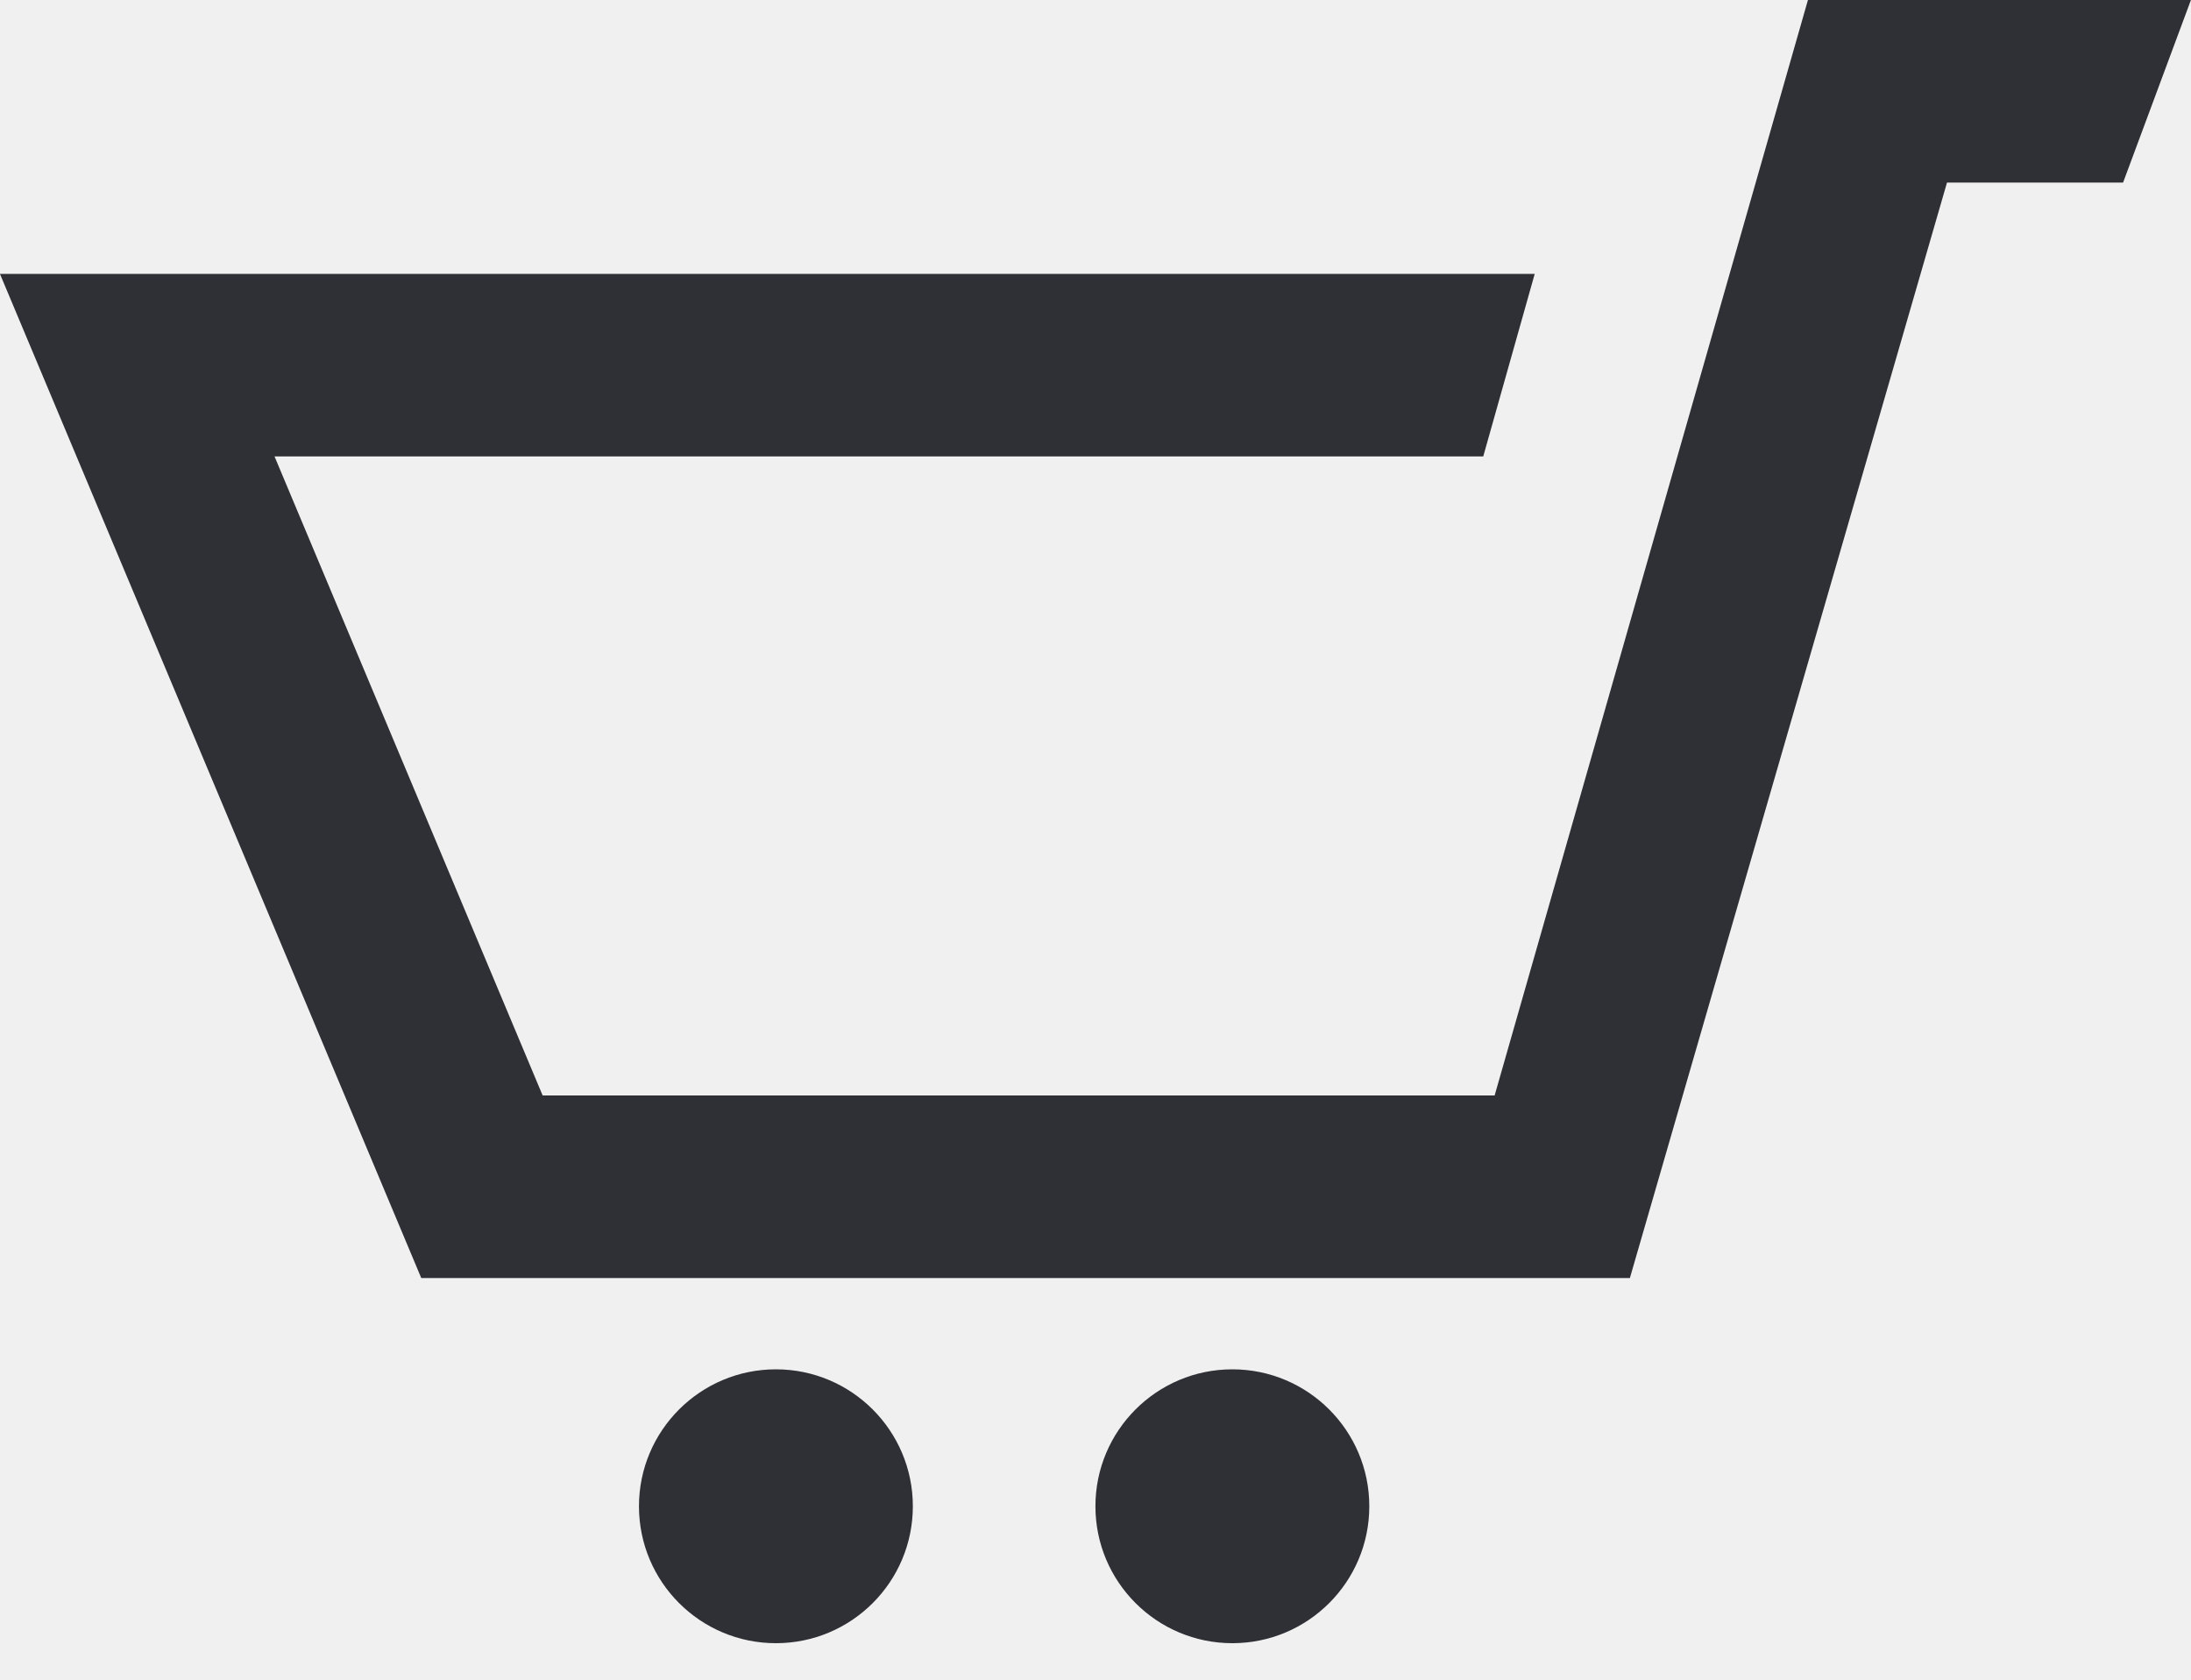
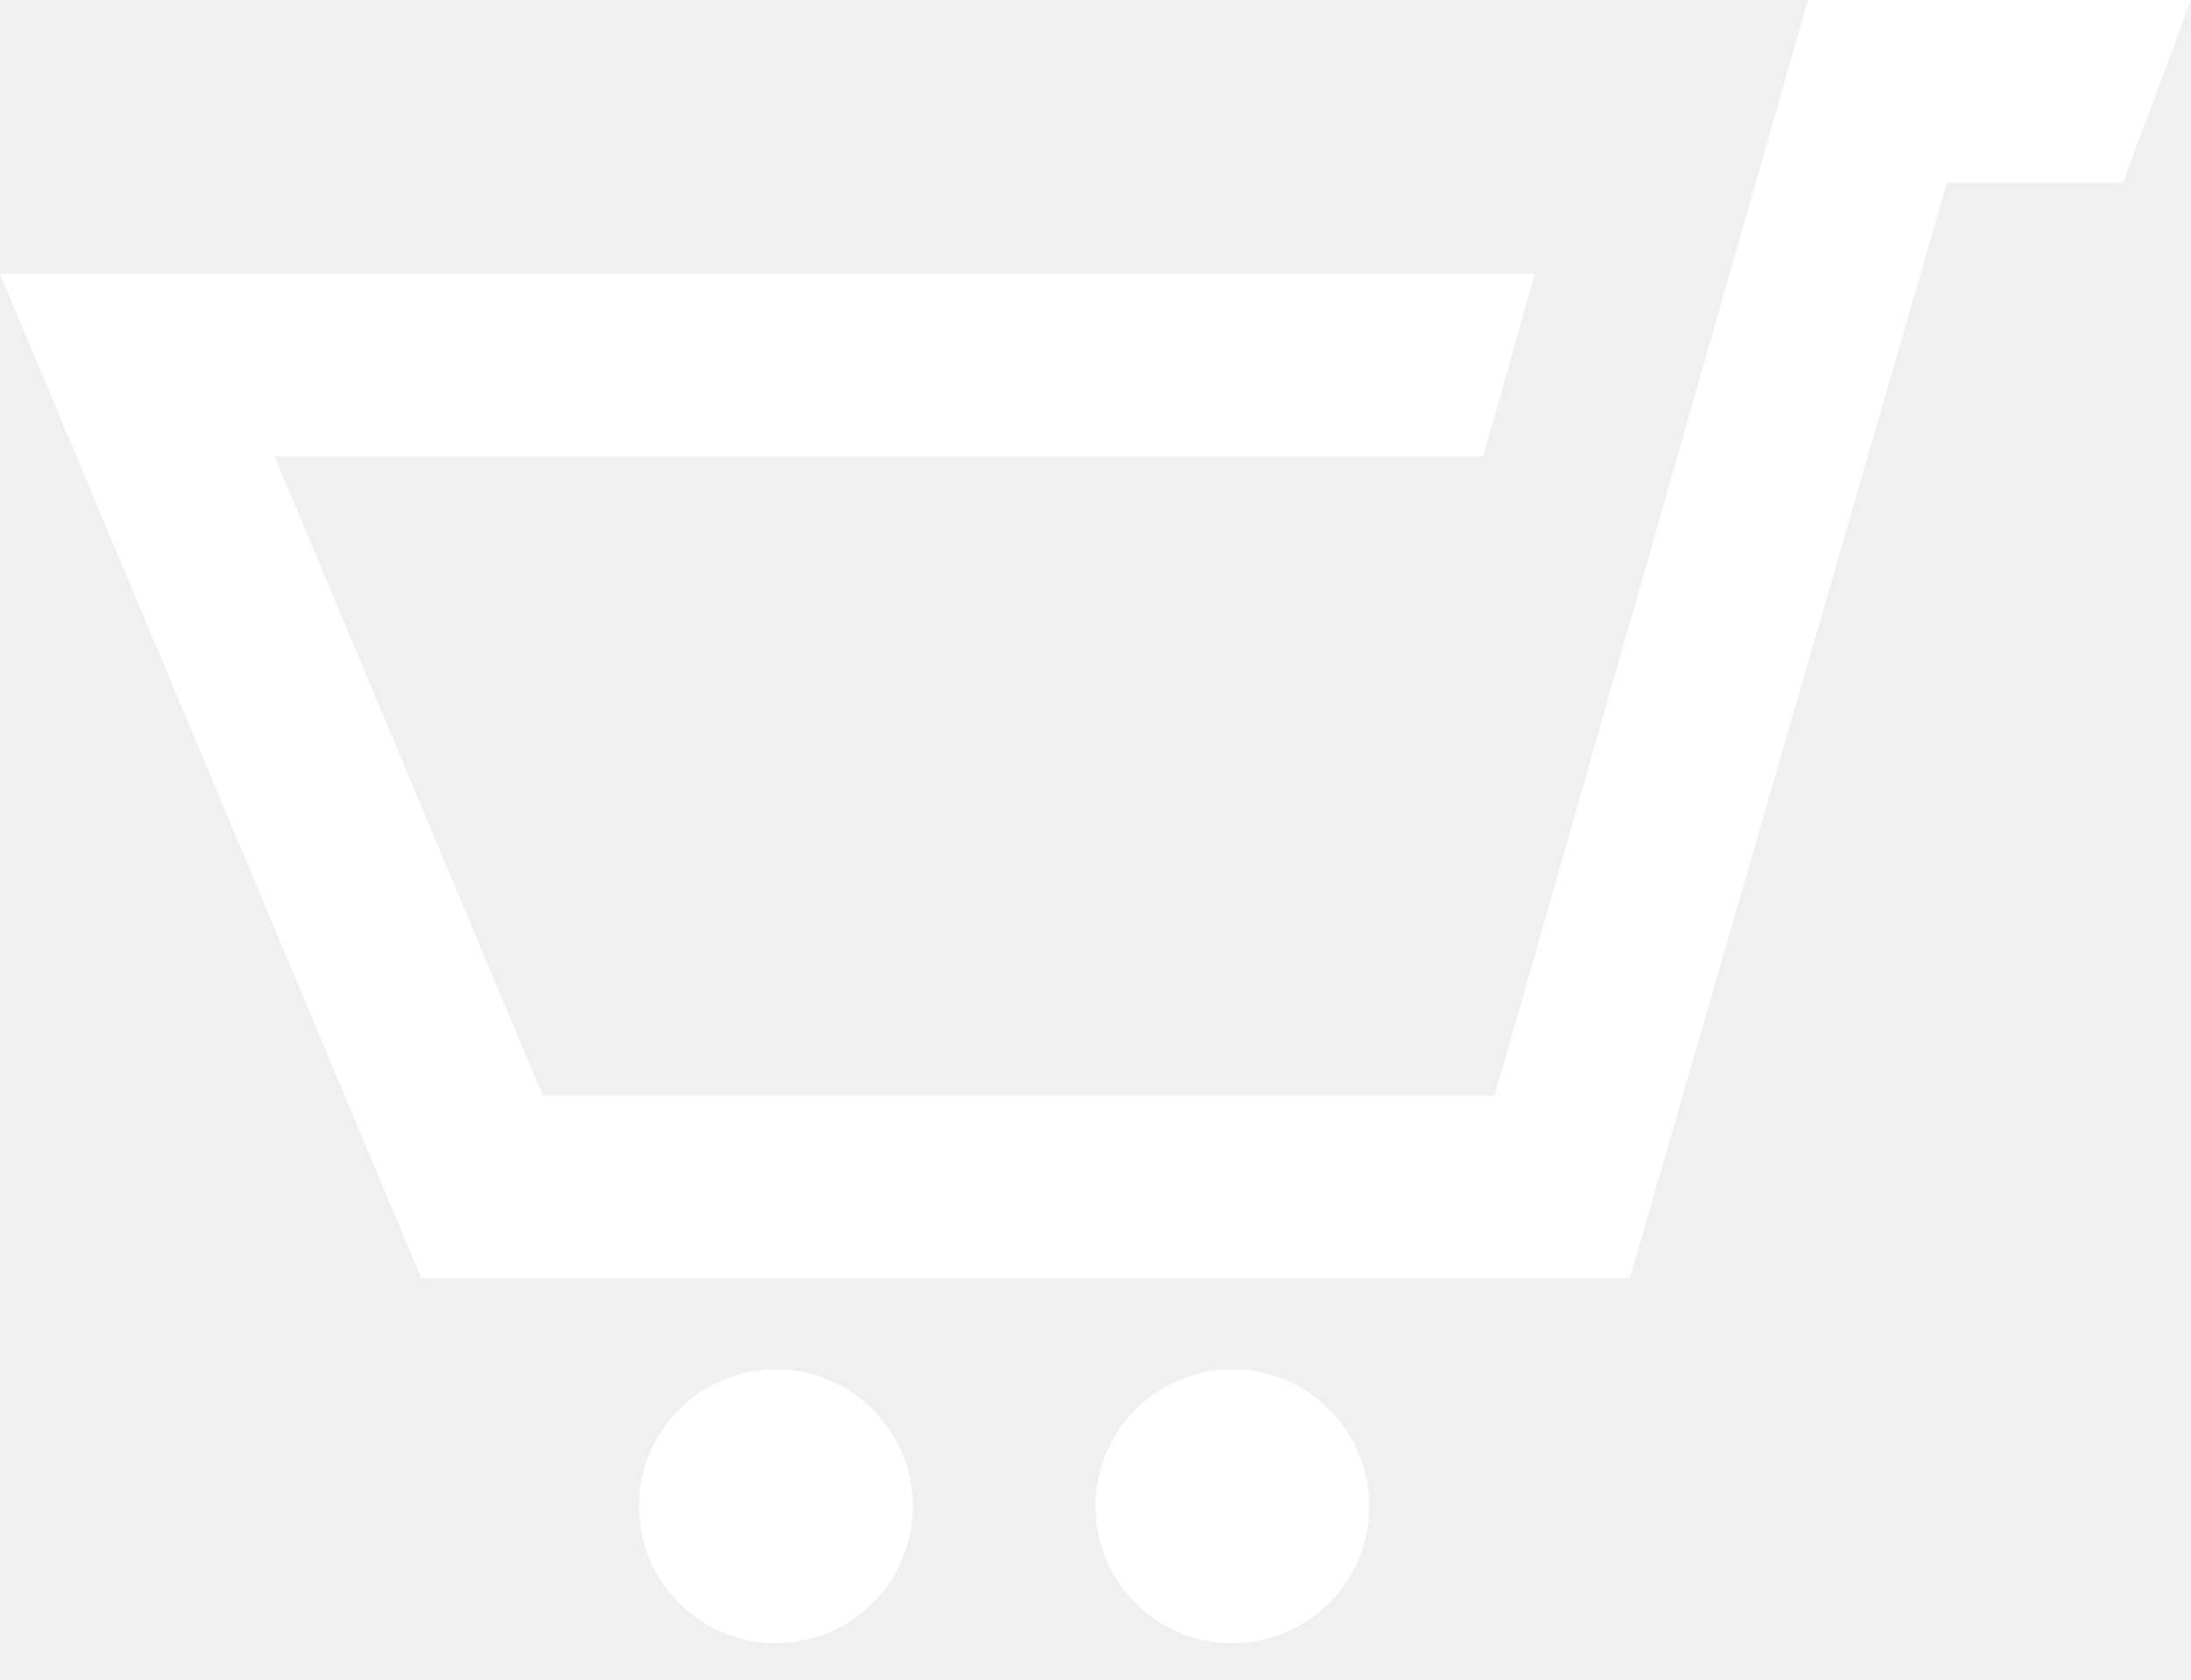
<svg xmlns="http://www.w3.org/2000/svg" width="30" height="23" viewBox="0 0 30 23" fill="none">
-   <path d="M29.999 0L29.07 2.5H26.659L22.317 17.5H5.768L-0.001 3.75H21.014L20.309 6.25H3.759L7.43 15H20.465L24.755 0H29.999ZM10.624 18.75C9.589 18.75 8.749 19.59 8.749 20.625C8.749 21.661 9.589 22.5 10.624 22.5C11.659 22.5 12.499 21.661 12.499 20.625C12.499 19.59 11.659 18.75 10.624 18.75ZM19.249 10L16.874 18.75C15.839 18.75 14.999 19.589 14.999 20.625C14.999 21.661 15.839 22.5 16.874 22.5C17.909 22.5 18.749 21.661 18.749 20.625C18.749 19.59 17.909 18.75 16.874 18.75L19.249 10Z" fill="#2F3035" />
+   <path d="M29.999 0L29.07 2.5H26.659L22.317 17.5H5.768L-0.001 3.75H21.014L20.309 6.25H3.759L7.43 15H20.465L24.755 0H29.999ZM10.624 18.75C9.589 18.75 8.749 19.59 8.749 20.625C8.749 21.661 9.589 22.5 10.624 22.5C11.659 22.5 12.499 21.661 12.499 20.625C12.499 19.59 11.659 18.75 10.624 18.75ZM19.249 10L16.874 18.75C15.839 18.75 14.999 19.589 14.999 20.625C14.999 21.661 15.839 22.5 16.874 22.5C17.909 22.5 18.749 21.661 18.749 20.625C18.749 19.59 17.909 18.75 16.874 18.75L19.249 10Z" fill="white" />
</svg>
